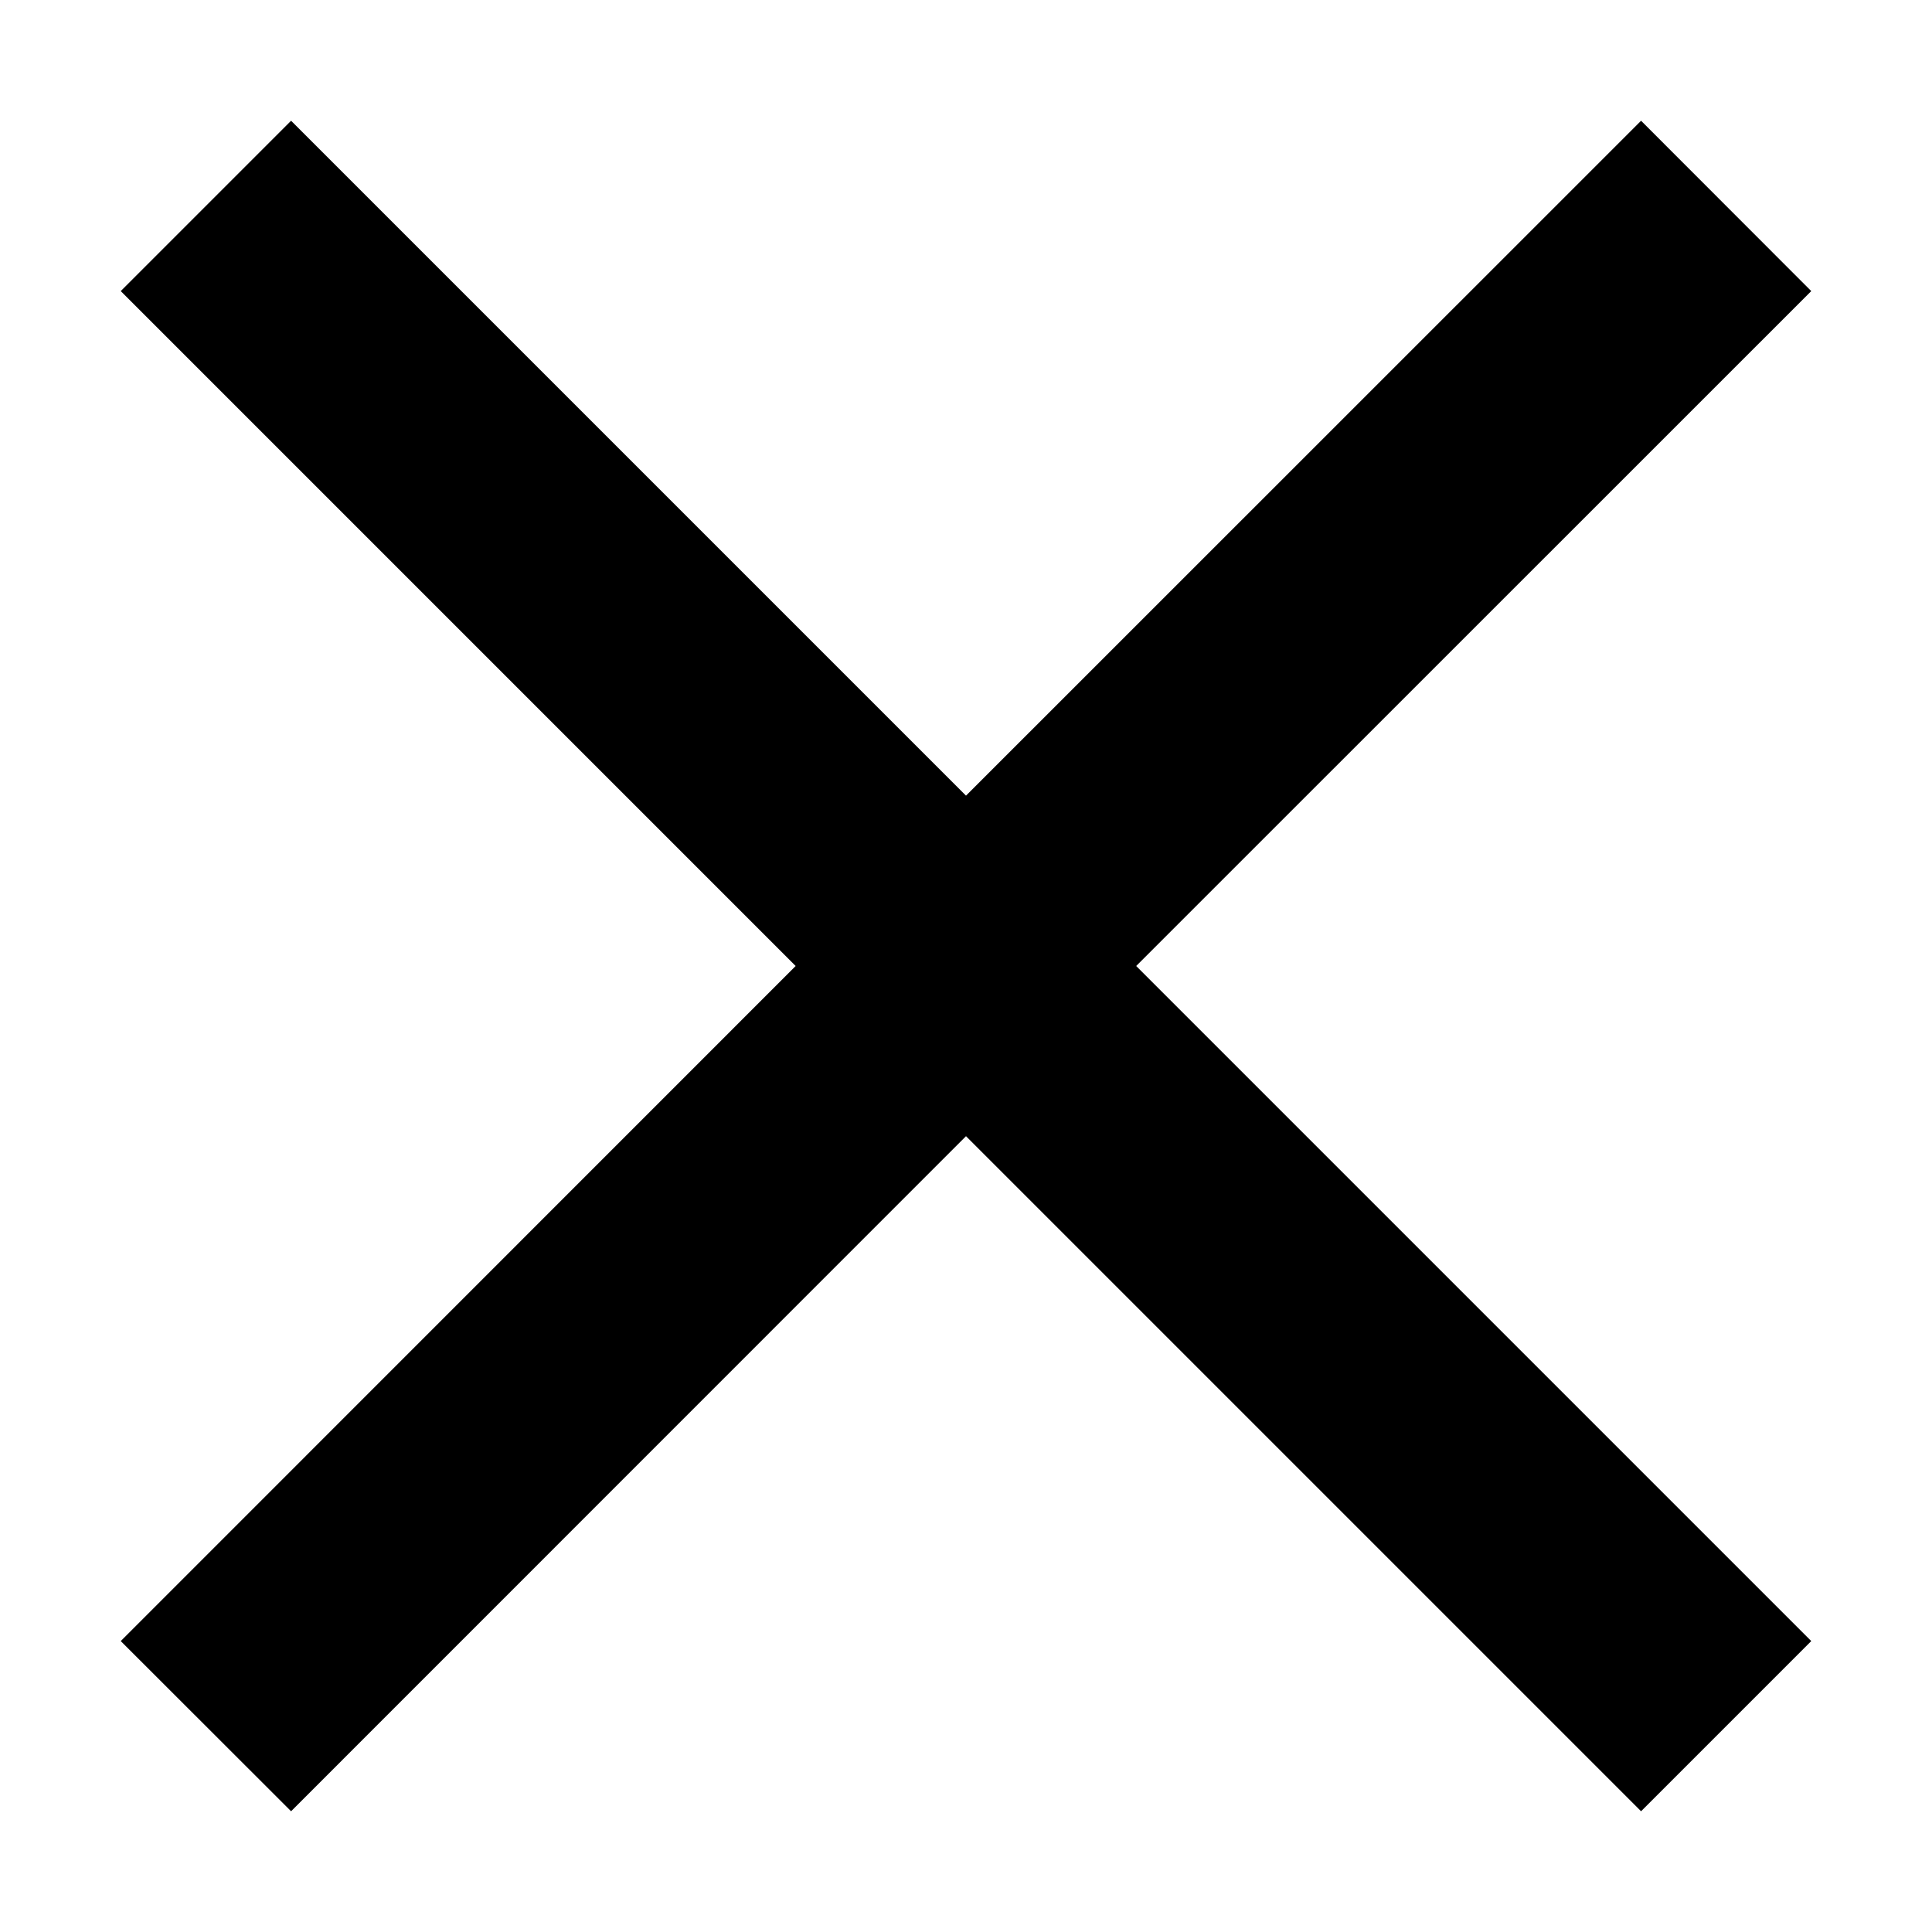
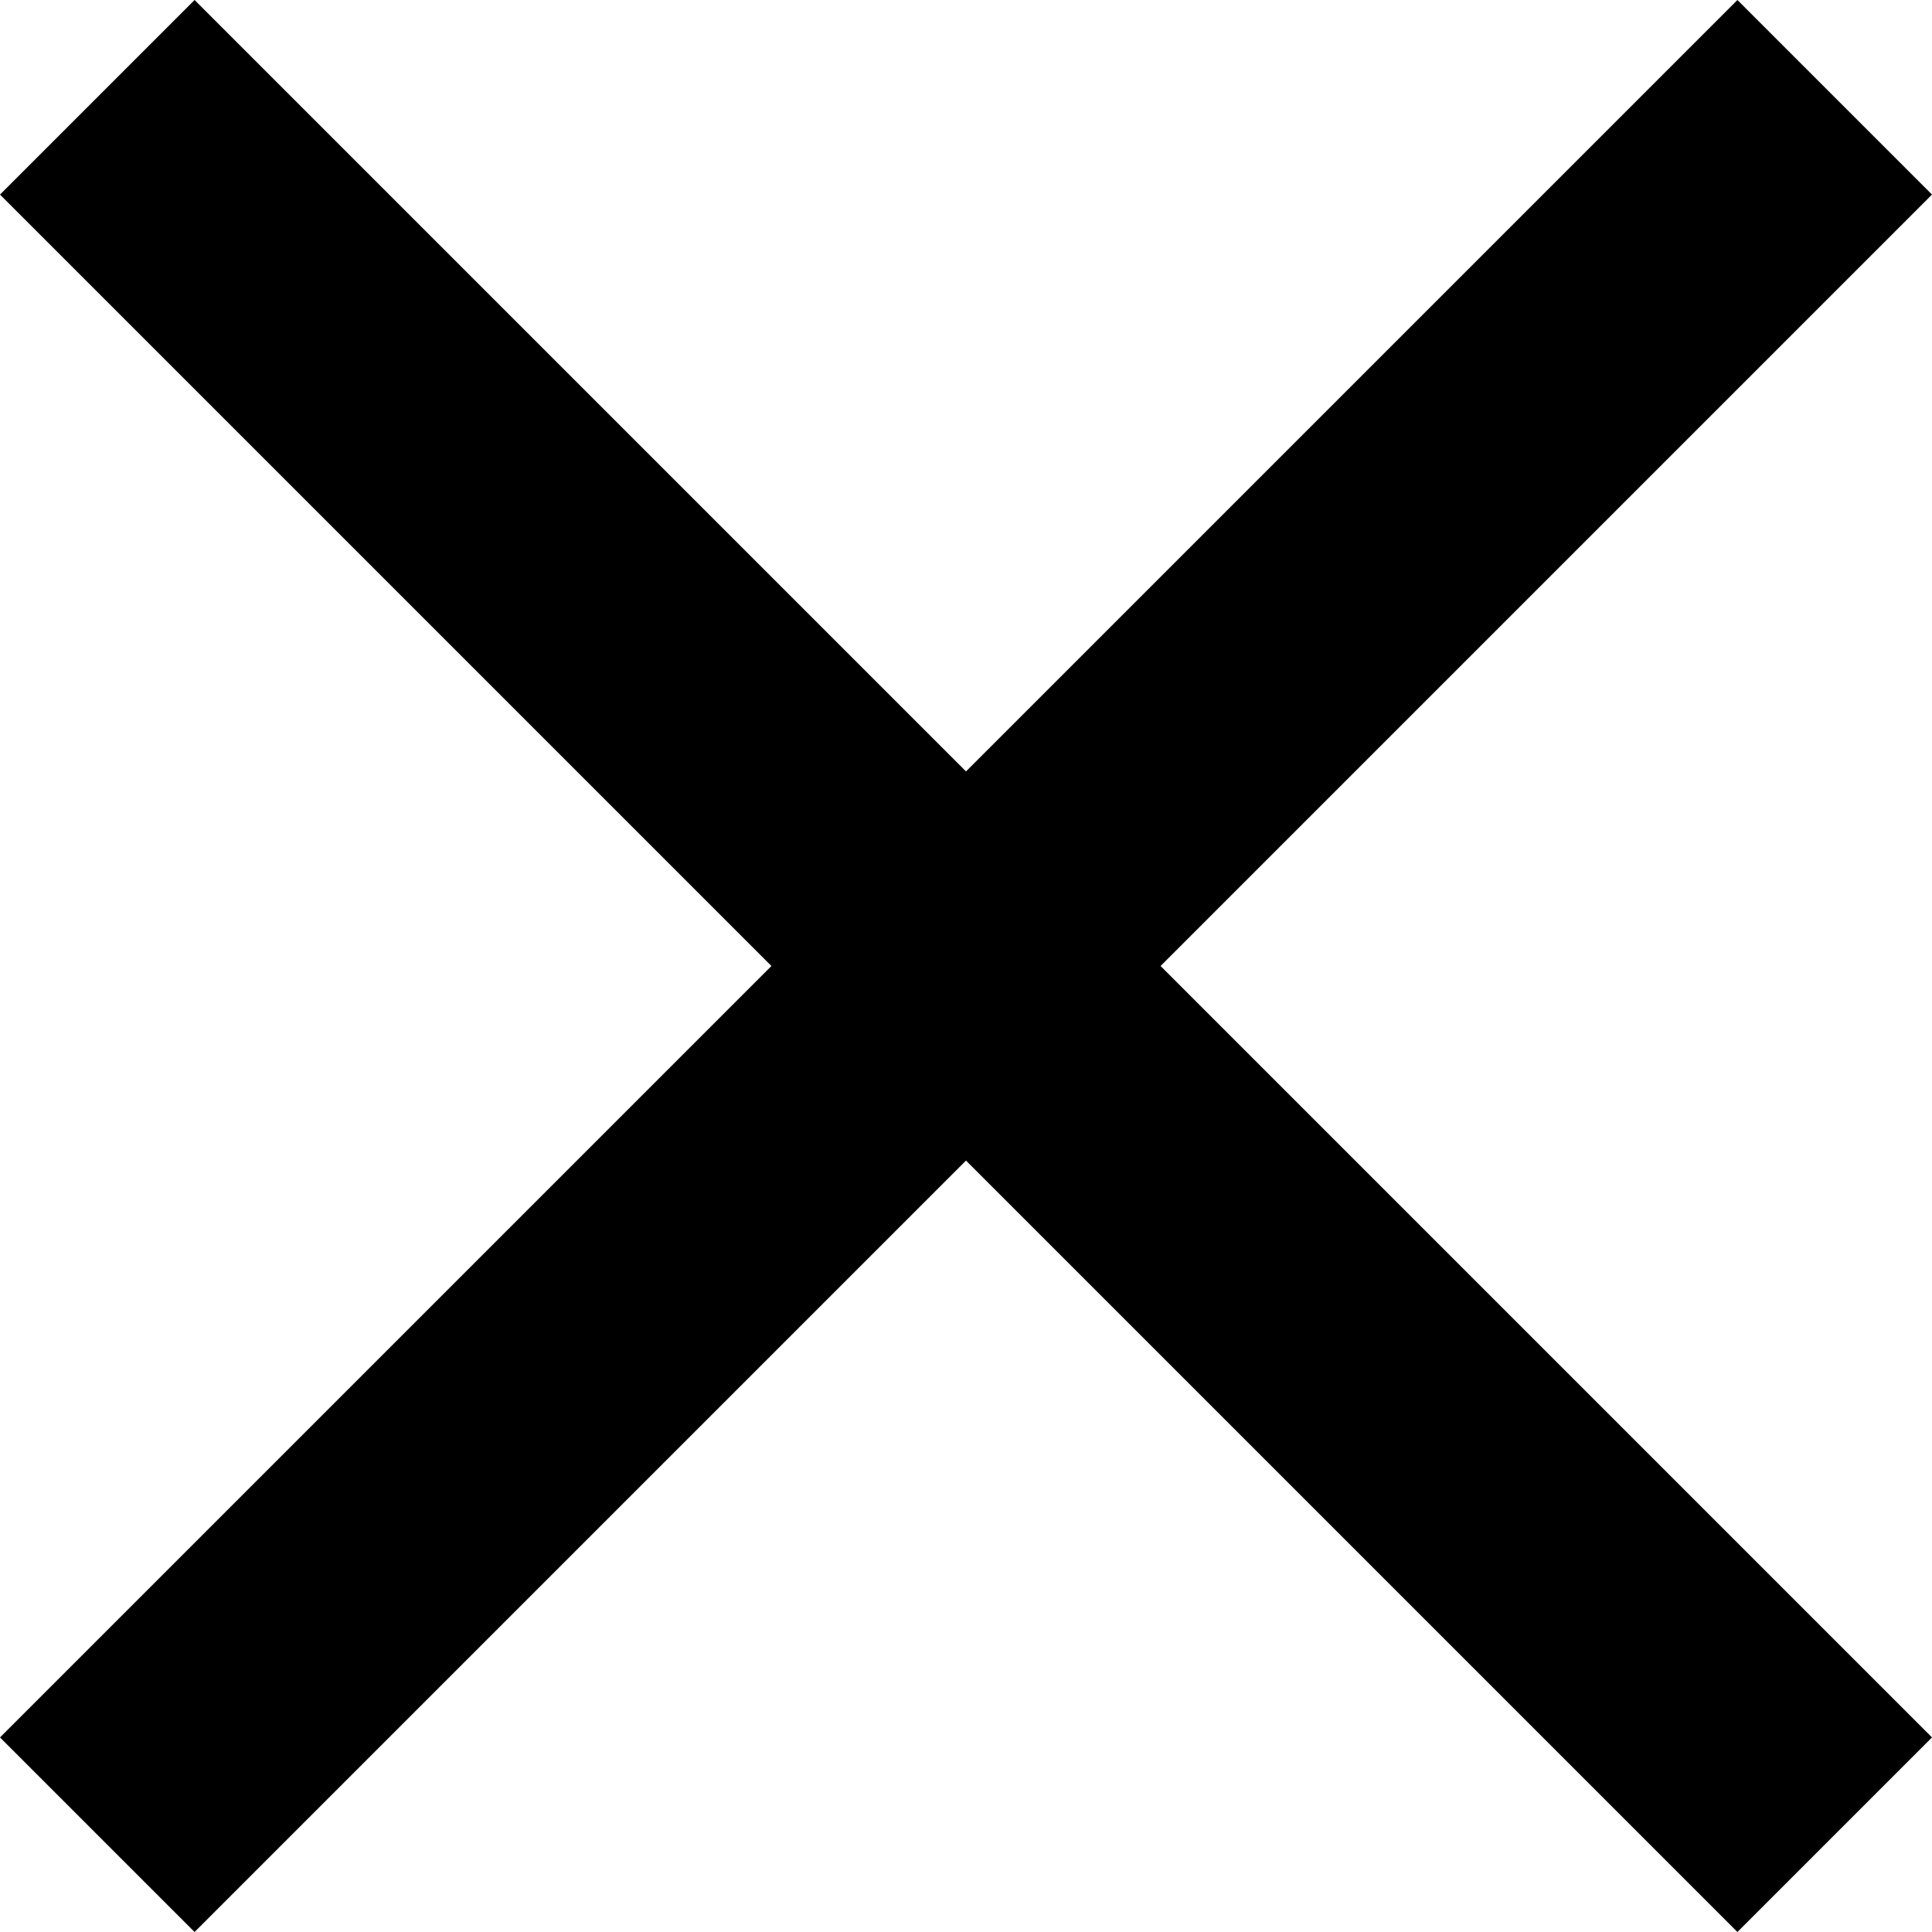
- <svg xmlns="http://www.w3.org/2000/svg" width="12px" height="12px" viewBox="0 0 12 12" version="1.1">
-   <g id="Home-Page" stroke="none" stroke-width="1" fill="none" fill-rule="evenodd">
-     <g id="Profile-Page-(Email)" transform="translate(-523, -278)">
-       <g id="ic_close" transform="translate(520, 275)">
+ <svg xmlns="http://www.w3.org/2000/svg" width="14px" height="14px" viewBox="0 0 14 14" version="1.1">
+   <g id="Page-1" stroke="none" stroke-width="1" fill="none" fill-rule="evenodd">
+     <g id="Navigation" transform="translate(-197, -101)">
+       <g id="ic_close" transform="translate(192, 96)">
        <g id="Icon-24px">
-           <polygon id="Shape" fill="#000000" points="14.25 4.808 13.193 3.75 9 7.942 4.808 3.75 3.75 4.808 7.942 9 3.75 13.193 4.808 14.25 9 10.057 13.193 14.25 14.25 13.193 10.057 9" />
-           <polygon id="Shape" points="0 0 18 0 18 18 0 18" />
+           <polygon id="Shape" fill="#000000" points="19 6.41 17.59 5 12 10.59 6.41 5 5 6.41 10.59 12 5 17.59 6.41 19 12 13.41 17.59 19 19 17.59 13.41 12" />
+           <polygon id="Shape" points="0 0 24 0 24 24 0 24" />
        </g>
      </g>
    </g>
  </g>
</svg>
